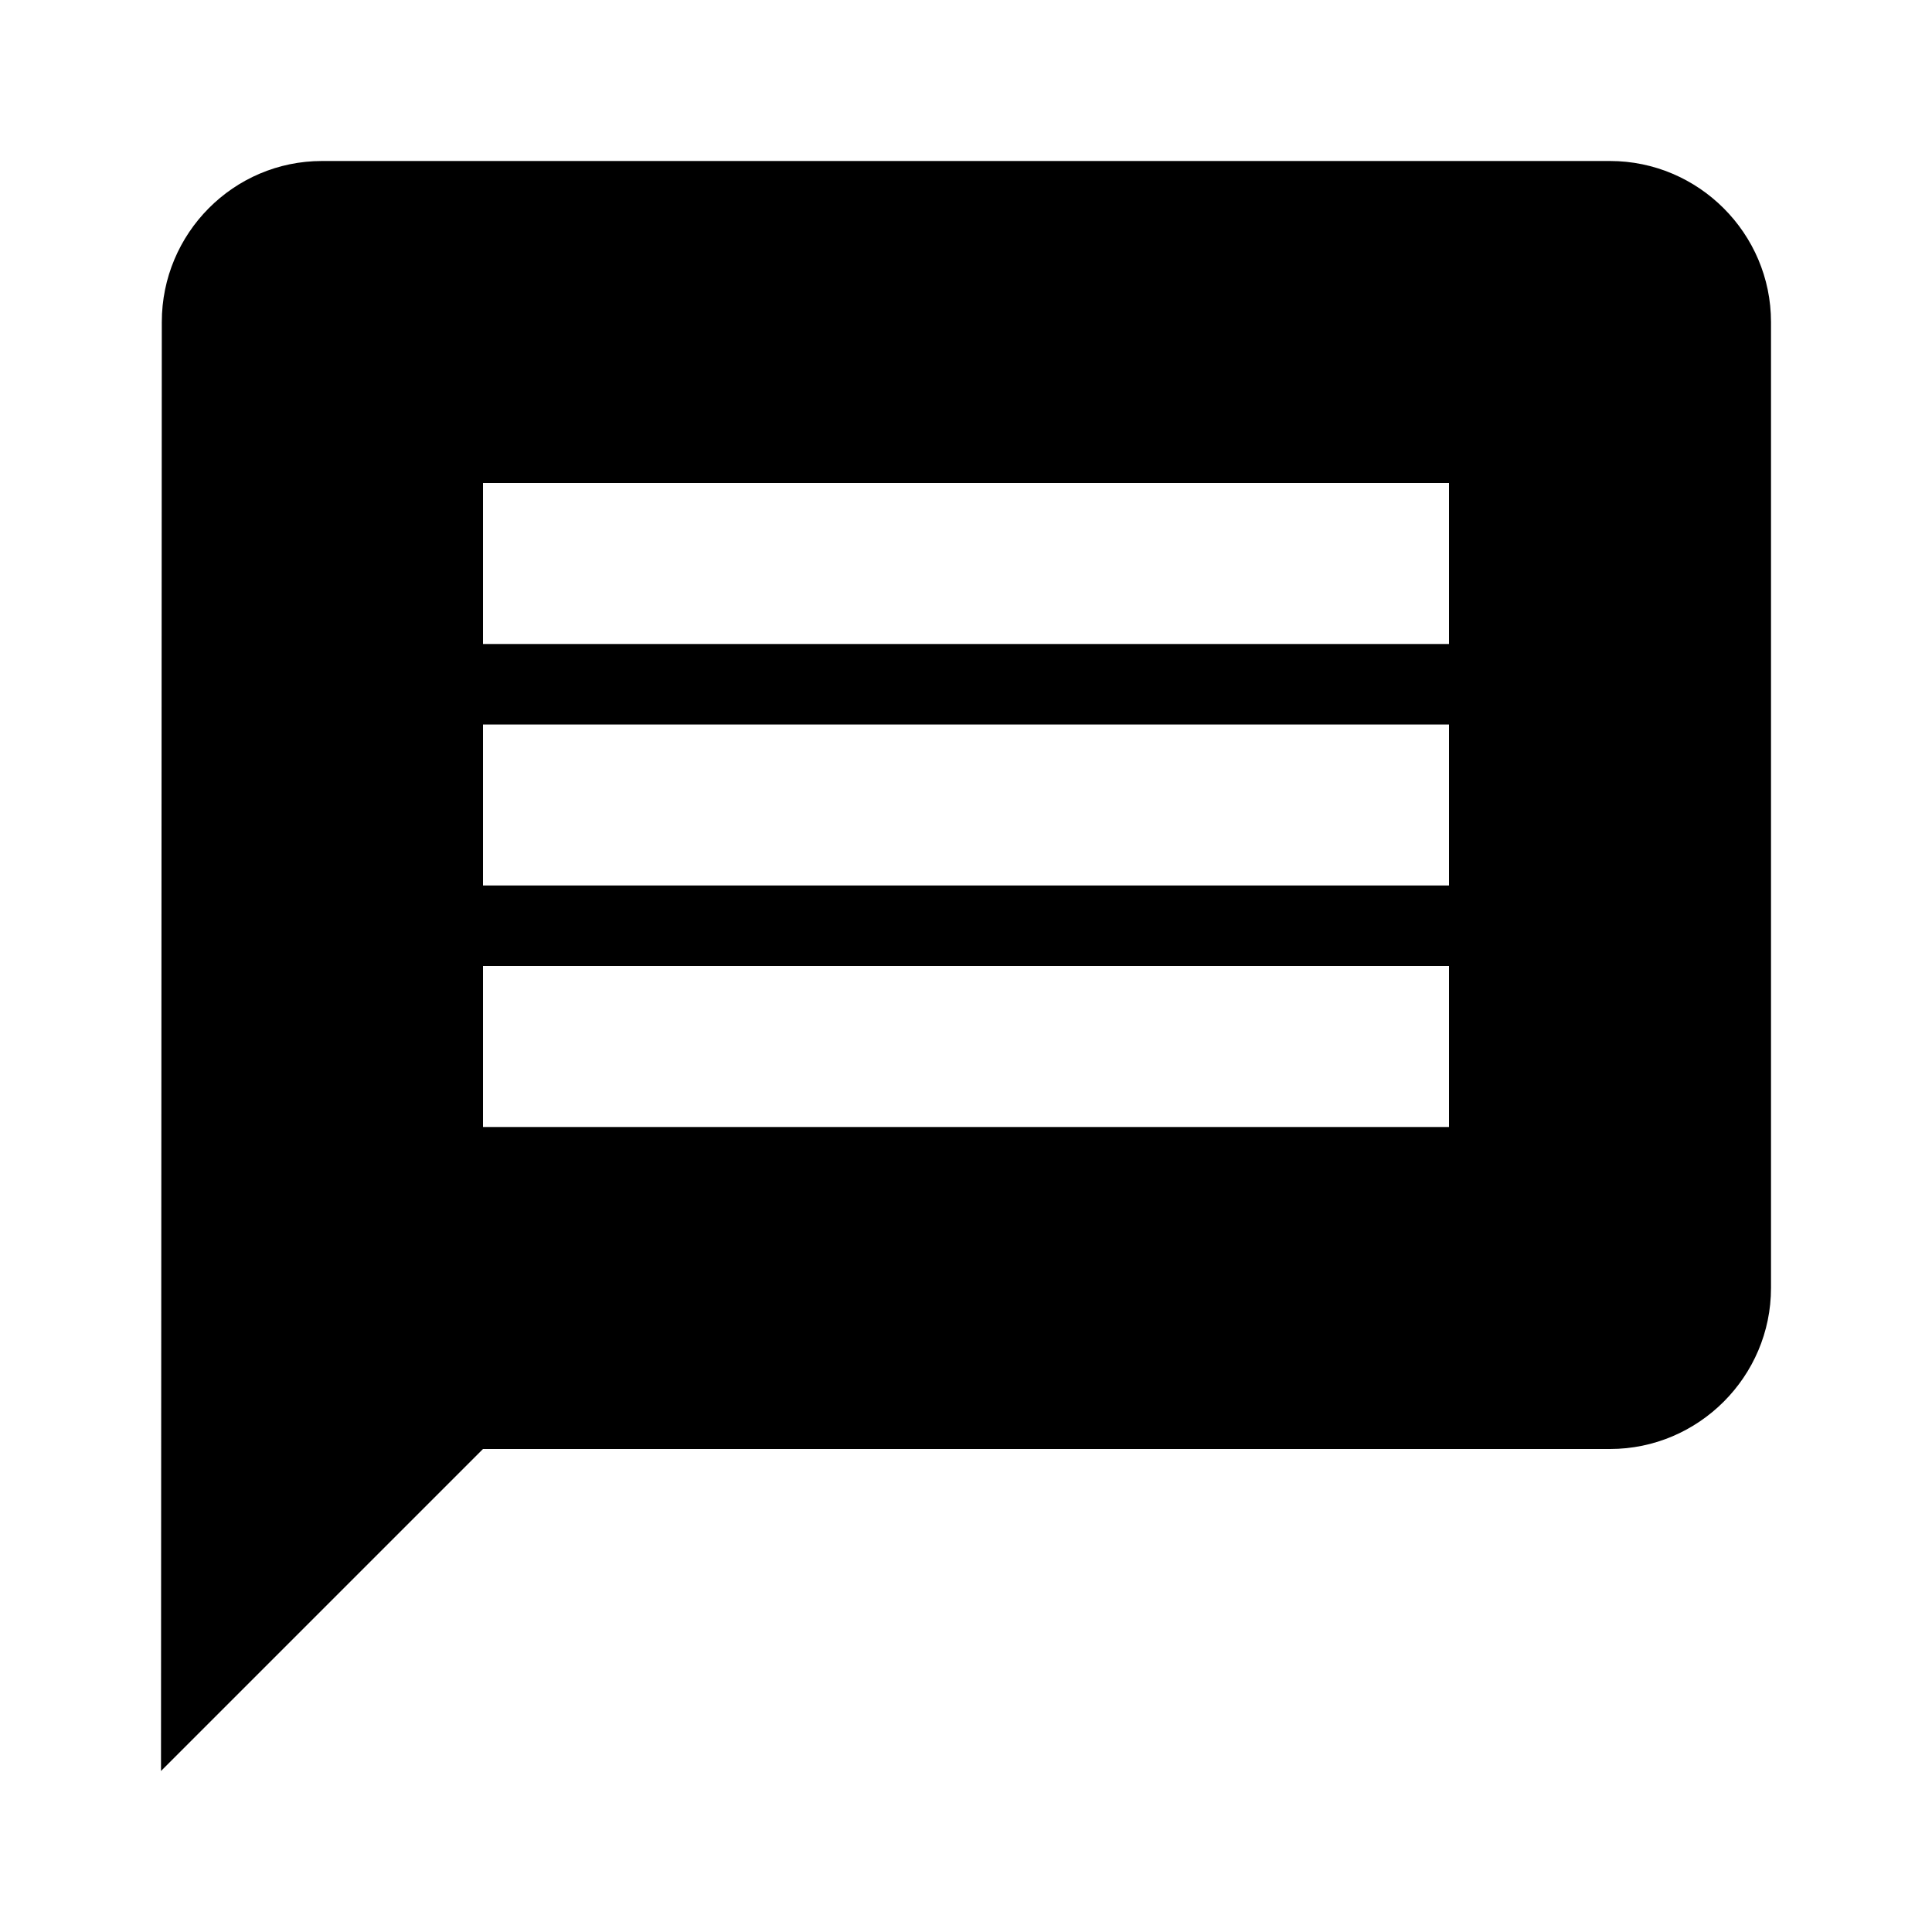
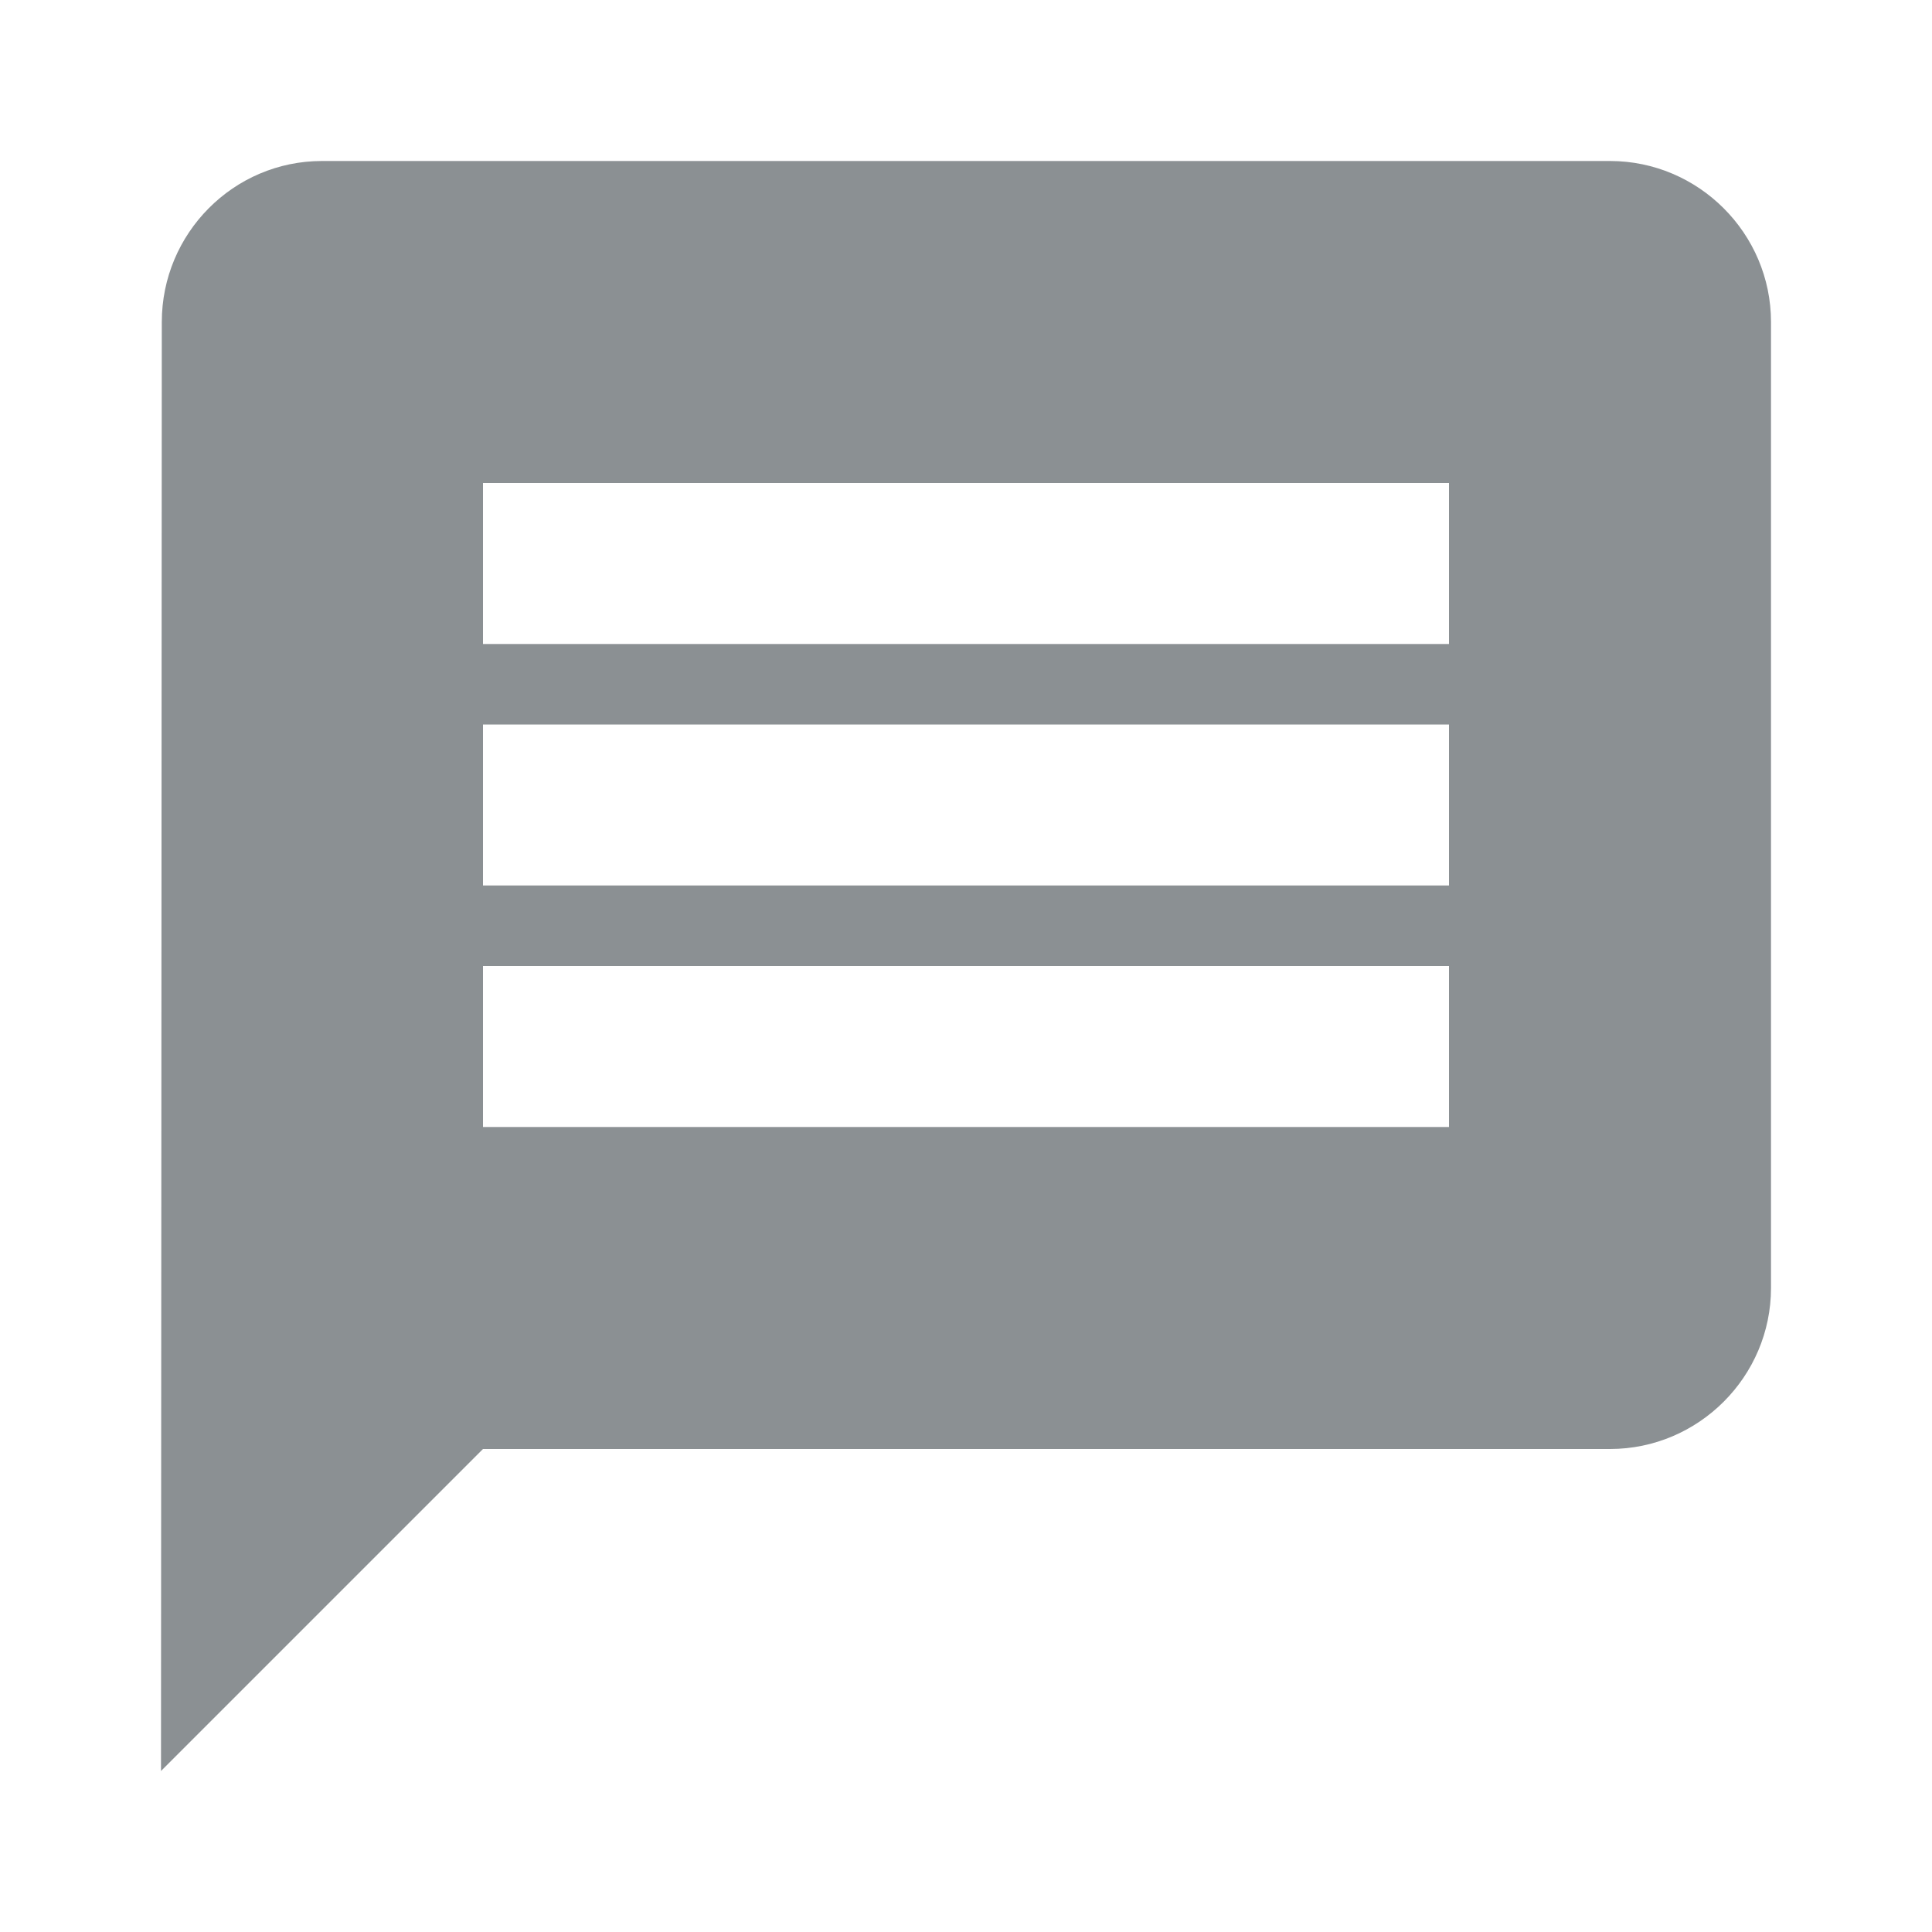
- <svg xmlns="http://www.w3.org/2000/svg" height="24" viewBox="0 0 24 24" width="24">
+ <svg xmlns="http://www.w3.org/2000/svg" fill="#8b9093" height="24" viewBox="0 0 24 24" width="24">
  <path d="M0 0h24v24H0z" fill="none" />
  <path d="M20 2H4c-1.1 0-1.99.9-1.99 2L2 22l4-4h14c1.1 0 2-.9 2-2V4c0-1.1-.9-2-2-2zm-2 12H6v-2h12v2zm0-3H6V9h12v2zm0-3H6V6h12v2z" />
</svg>
